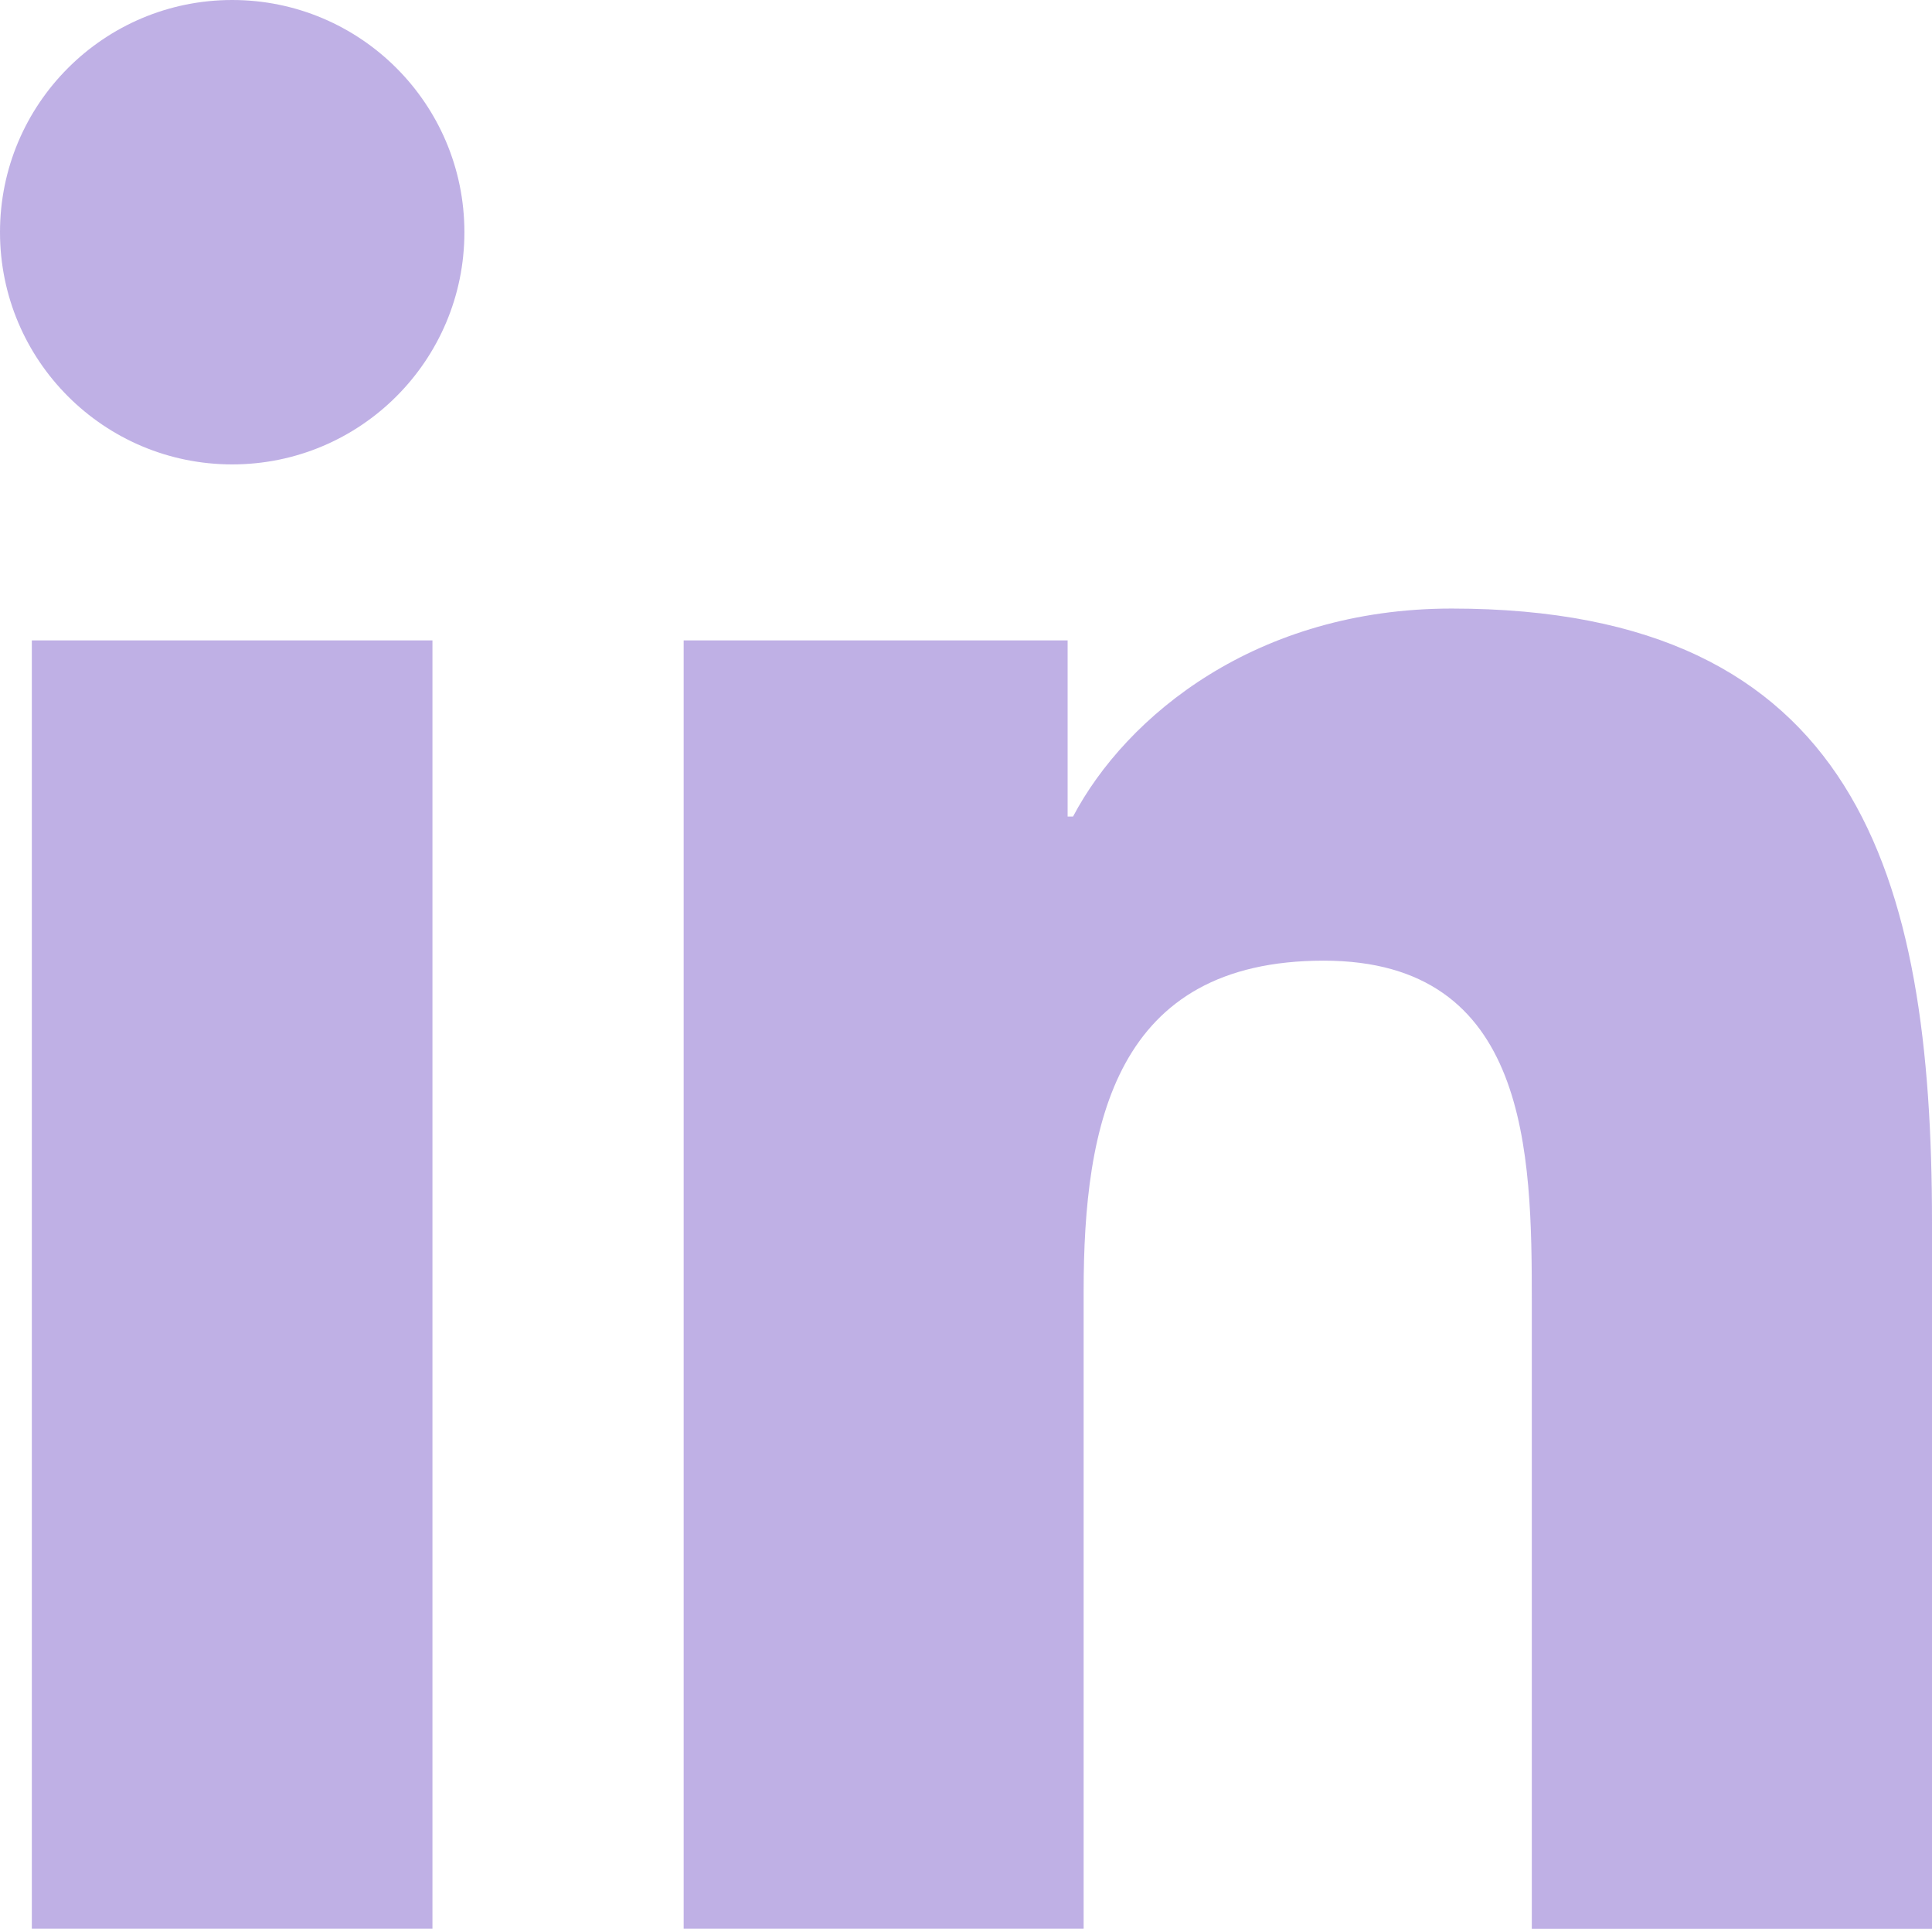
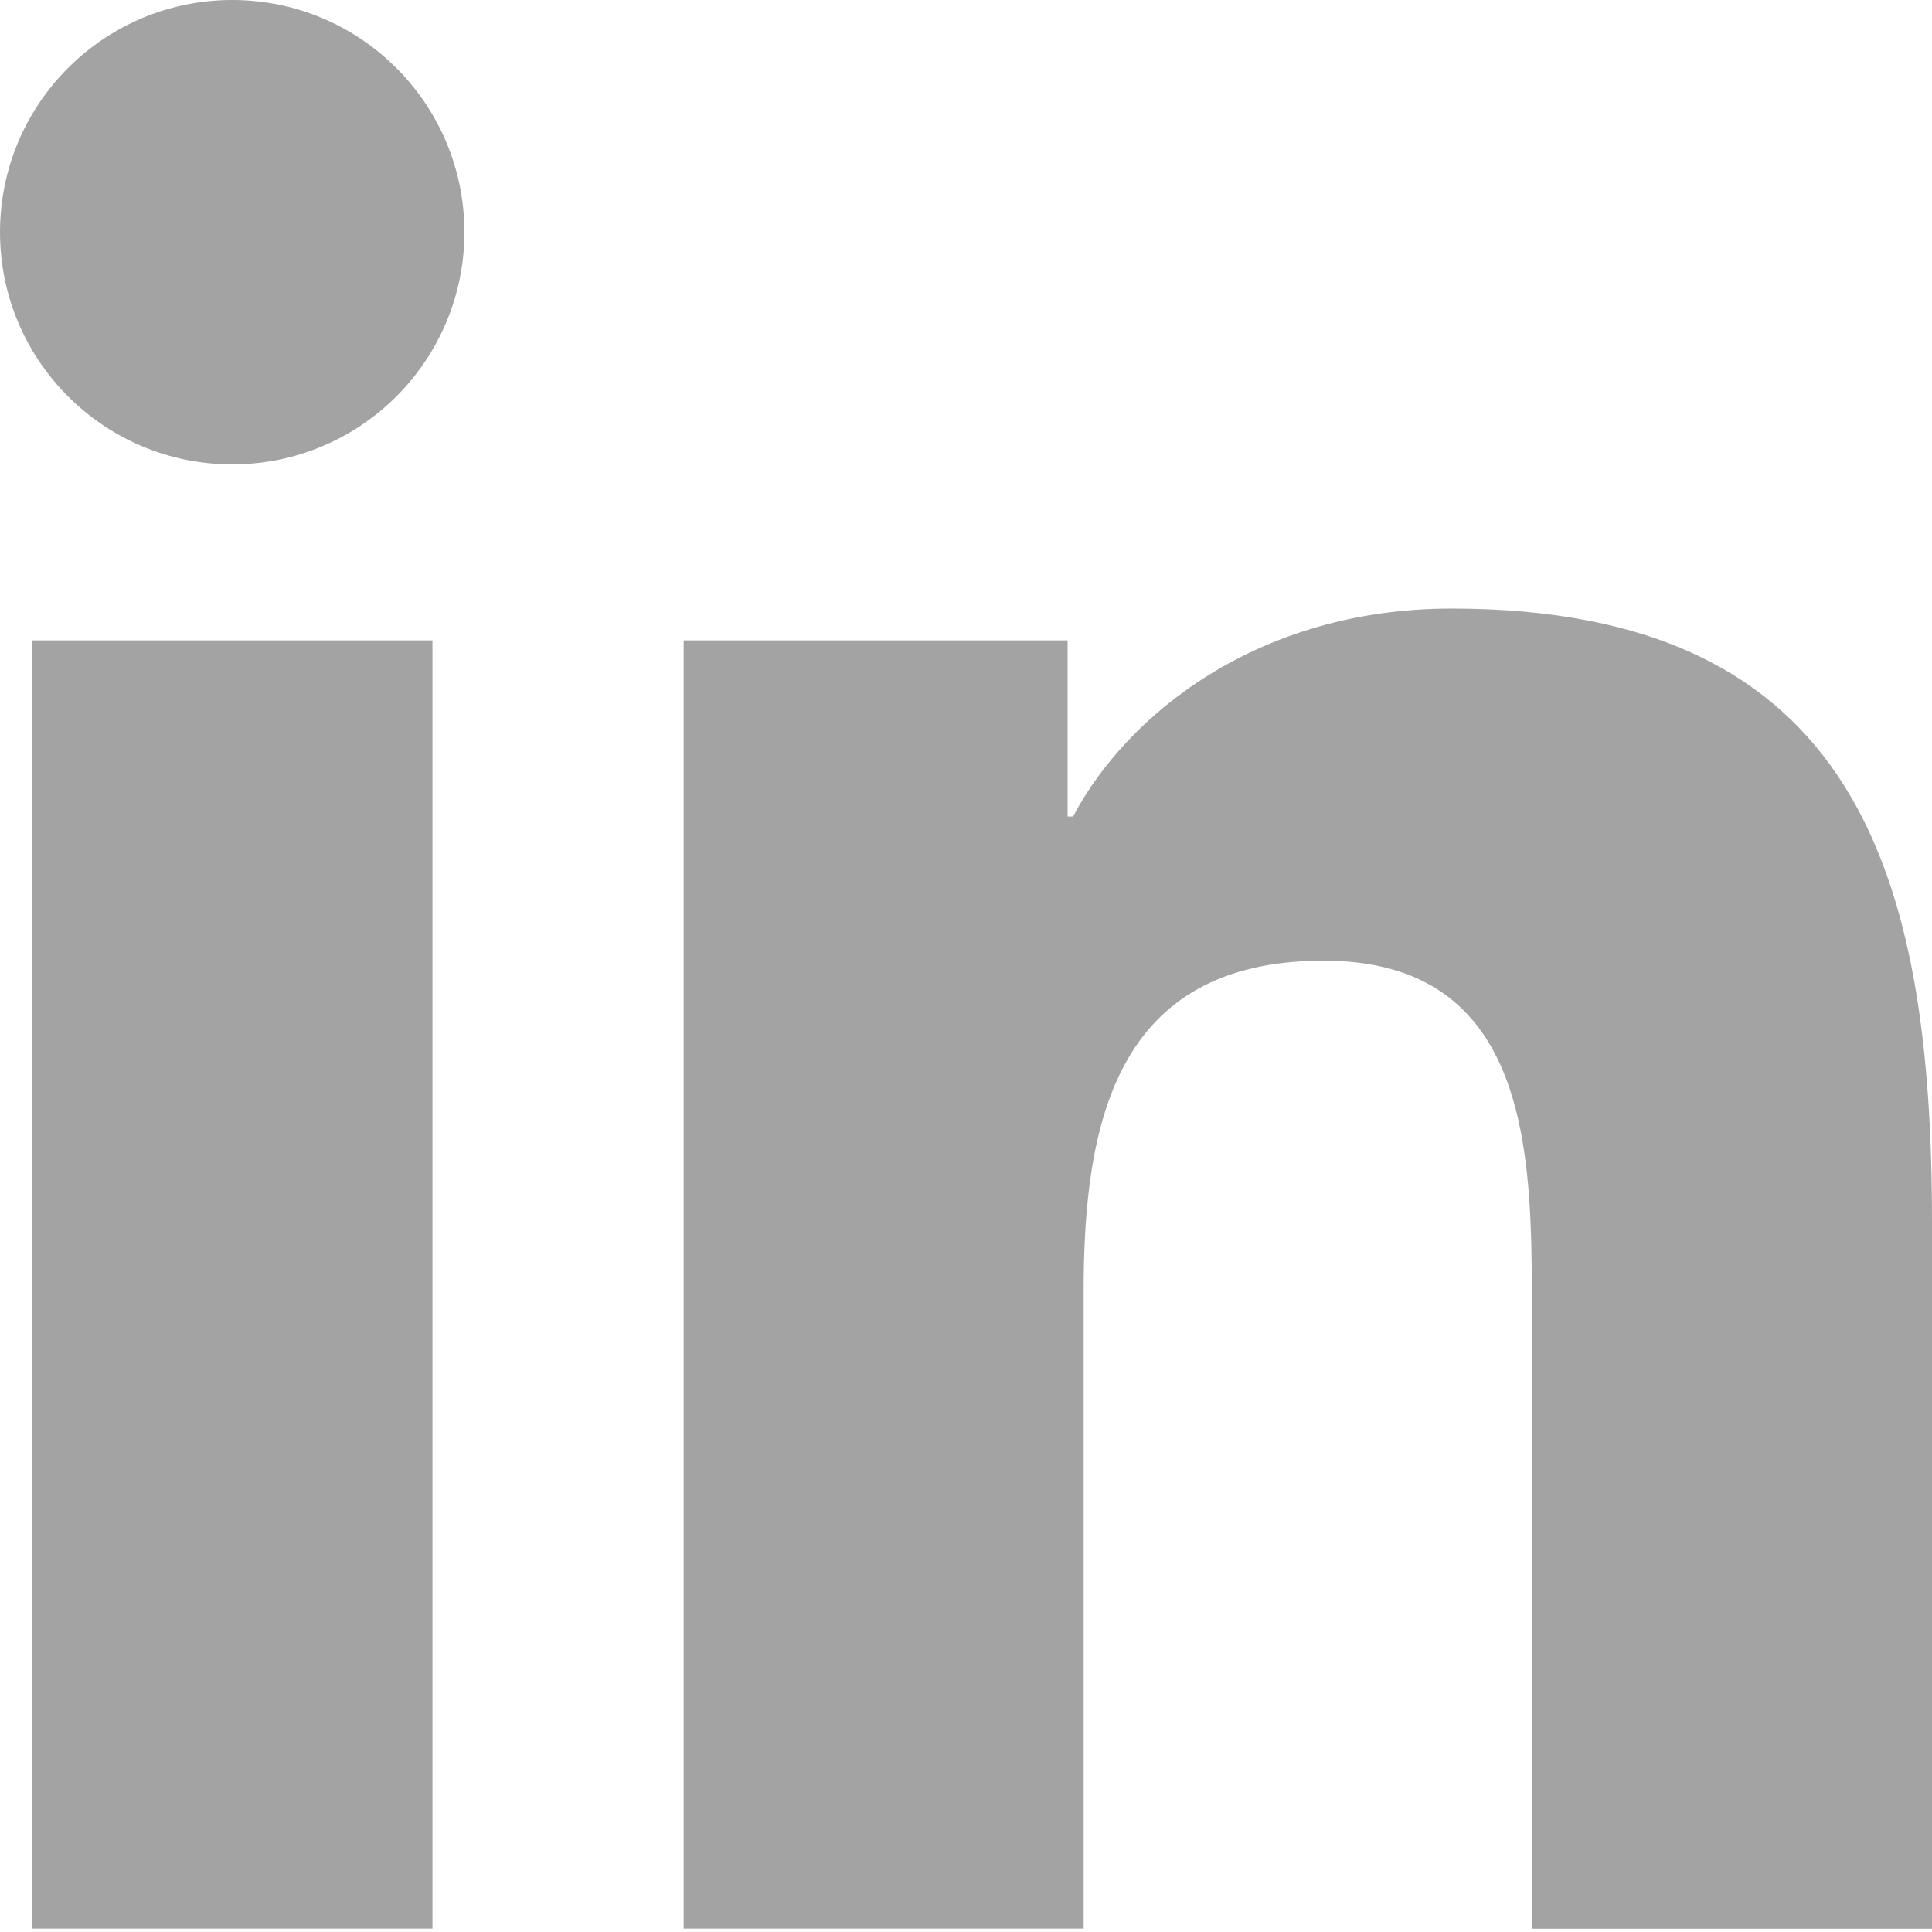
<svg xmlns="http://www.w3.org/2000/svg" width="80" height="80" viewBox="0 0 80 80" fill="none">
-   <path d="M9.615 19.23C14.925 19.23 19.23 14.925 19.23 9.615C19.23 4.305 14.925 0 9.615 0C4.305 0 0 4.305 0 9.615C0 14.925 4.305 19.23 9.615 19.23Z" fill="#947BD3" fill-opacity="0.6" />
-   <path d="M28.309 26.517V79.861H44.871V53.481C44.871 46.52 46.181 39.779 54.811 39.779C63.323 39.779 63.429 47.738 63.429 53.921V79.865H80V50.612C80 36.242 76.906 25.199 60.111 25.199C52.047 25.199 46.642 29.624 44.432 33.812H44.208V26.517H28.309V26.517ZM1.318 26.517H17.907V79.861H1.318V26.517Z" fill="#947BD3" fill-opacity="0.6" />
+   <path d="M9.615 19.23C14.925 19.23 19.23 14.925 19.23 9.615C19.23 4.305 14.925 0 9.615 0C4.305 0 0 4.305 0 9.615C0 14.925 4.305 19.23 9.615 19.23Z" fill="#666666" fill-opacity="0.6" />
+   <path d="M28.309 26.517V79.861H44.871V53.481C44.871 46.52 46.181 39.779 54.811 39.779C63.323 39.779 63.429 47.738 63.429 53.921V79.865H80V50.612C80 36.242 76.906 25.199 60.111 25.199C52.047 25.199 46.642 29.624 44.432 33.812H44.208V26.517H28.309ZM1.318 26.517H17.907V79.861H1.318V26.517Z" fill="#666666" fill-opacity="0.6" />
</svg>
